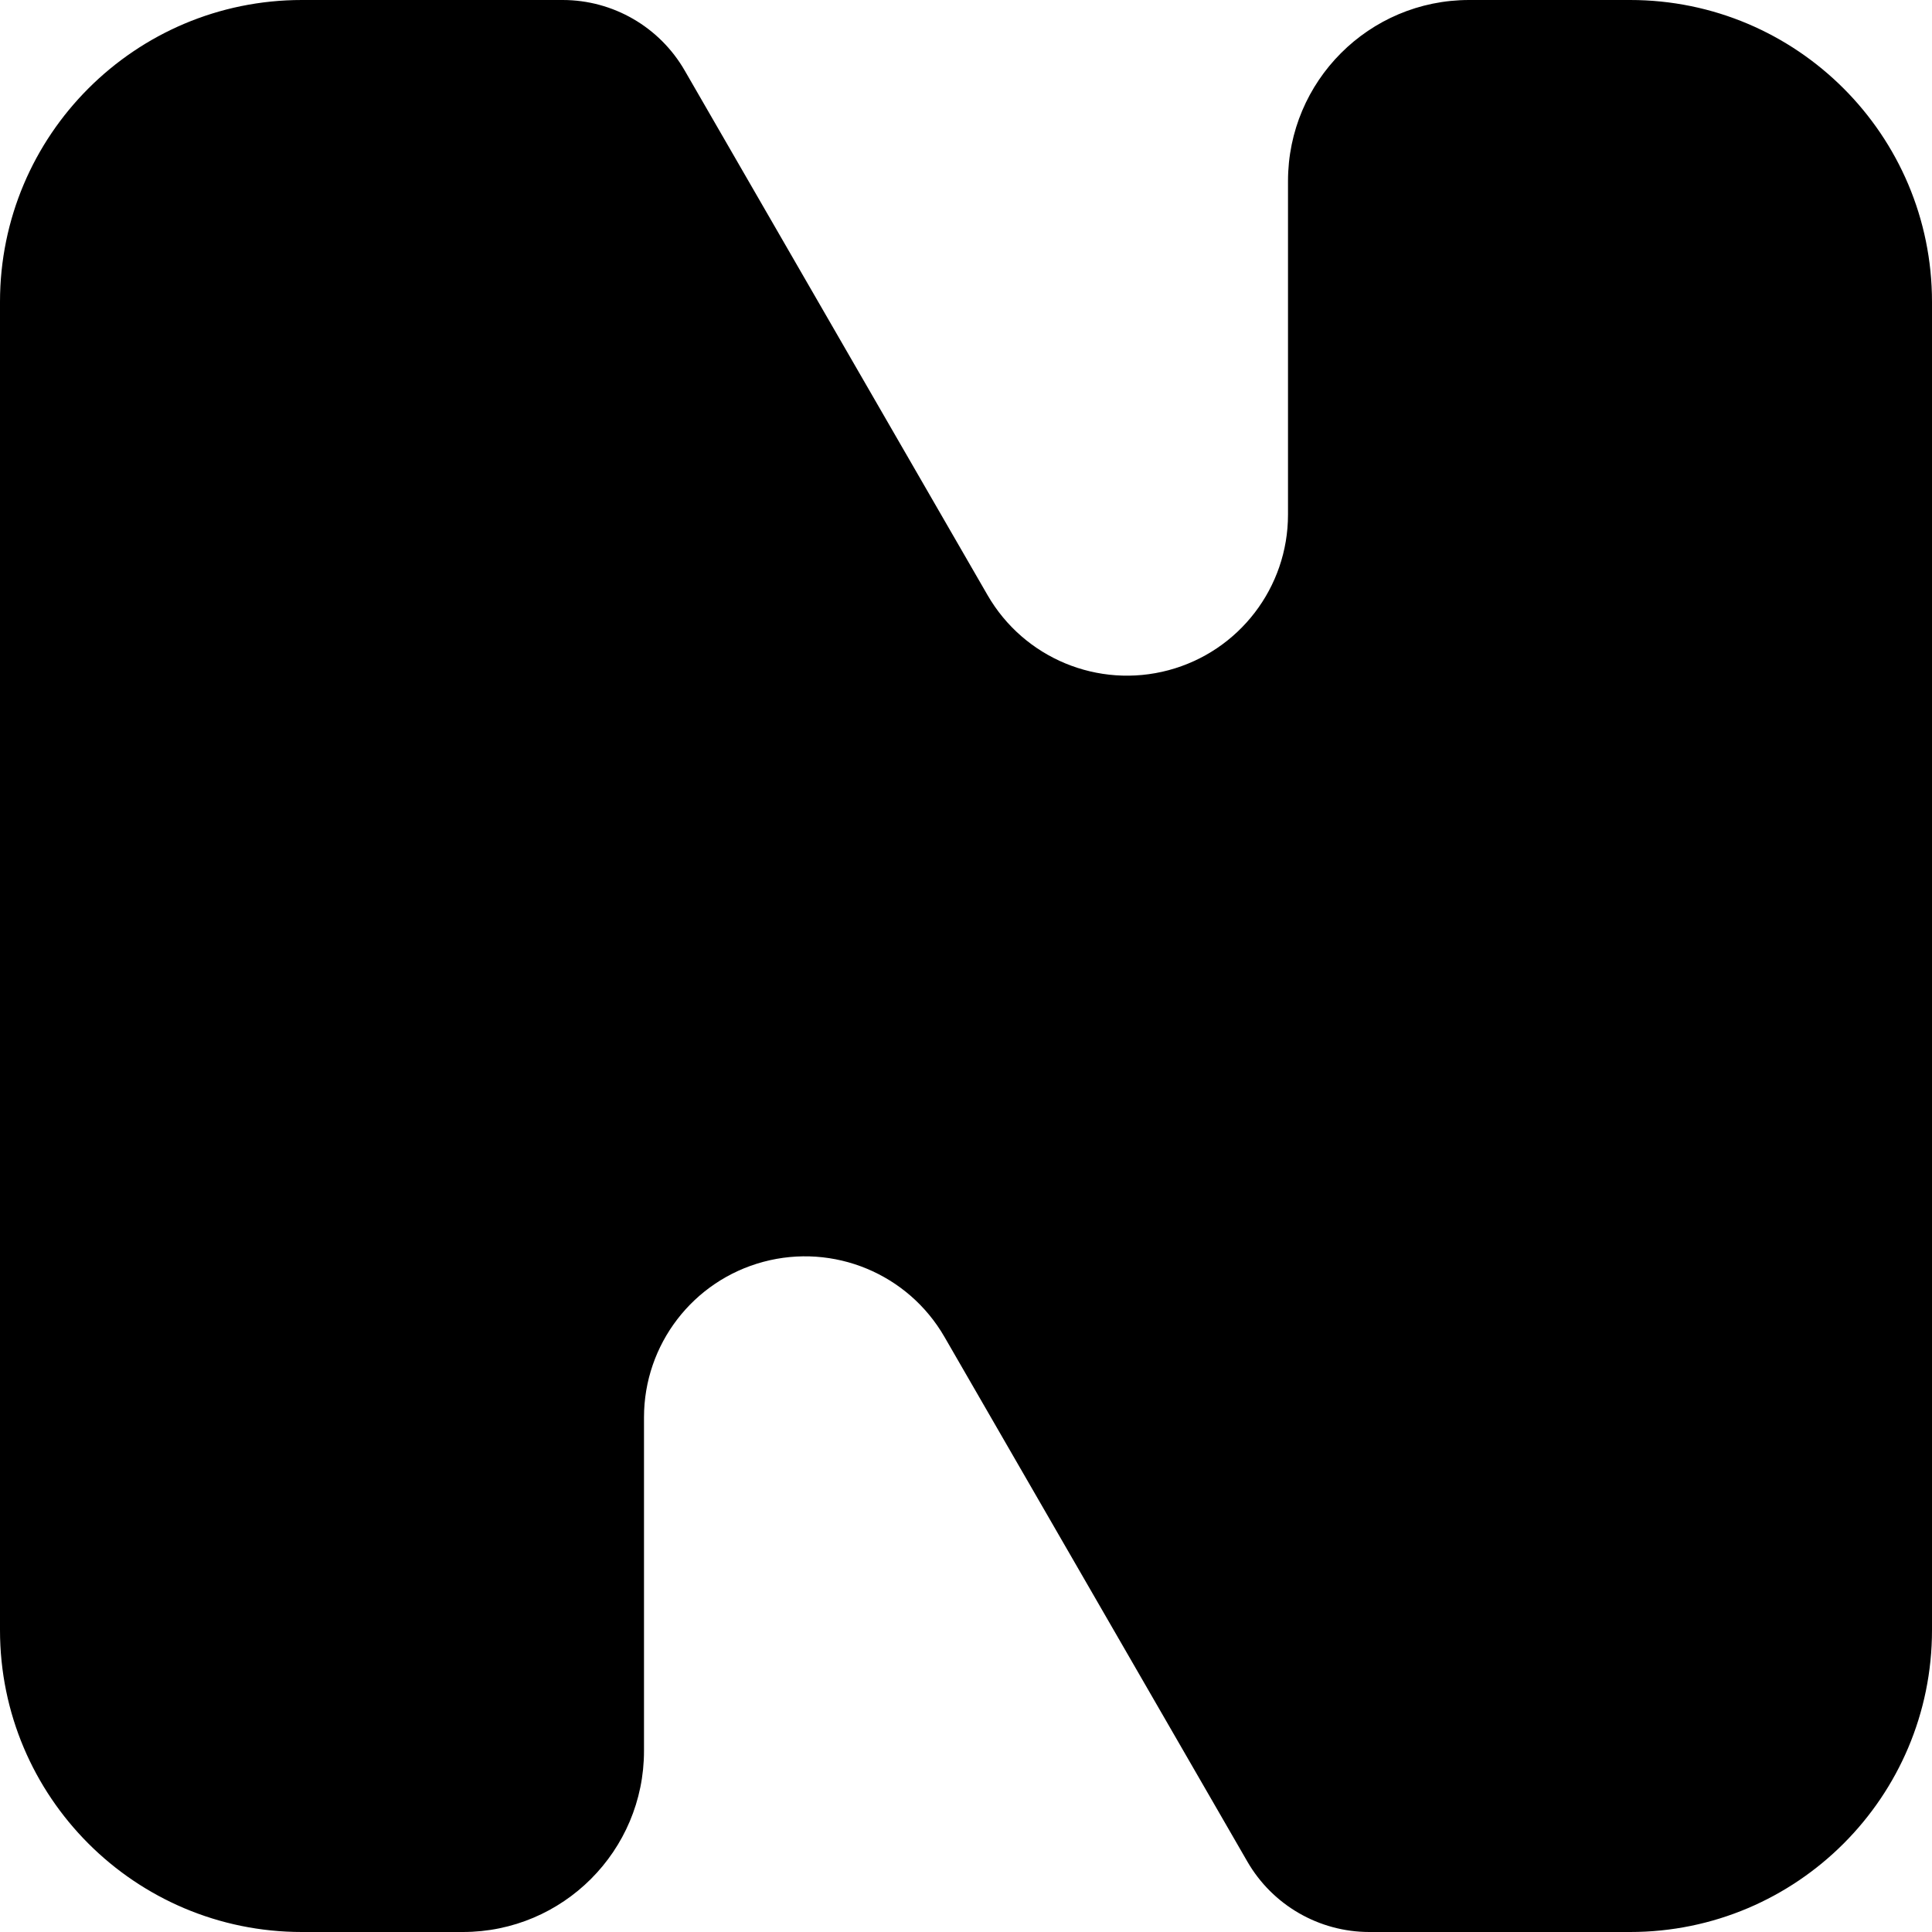
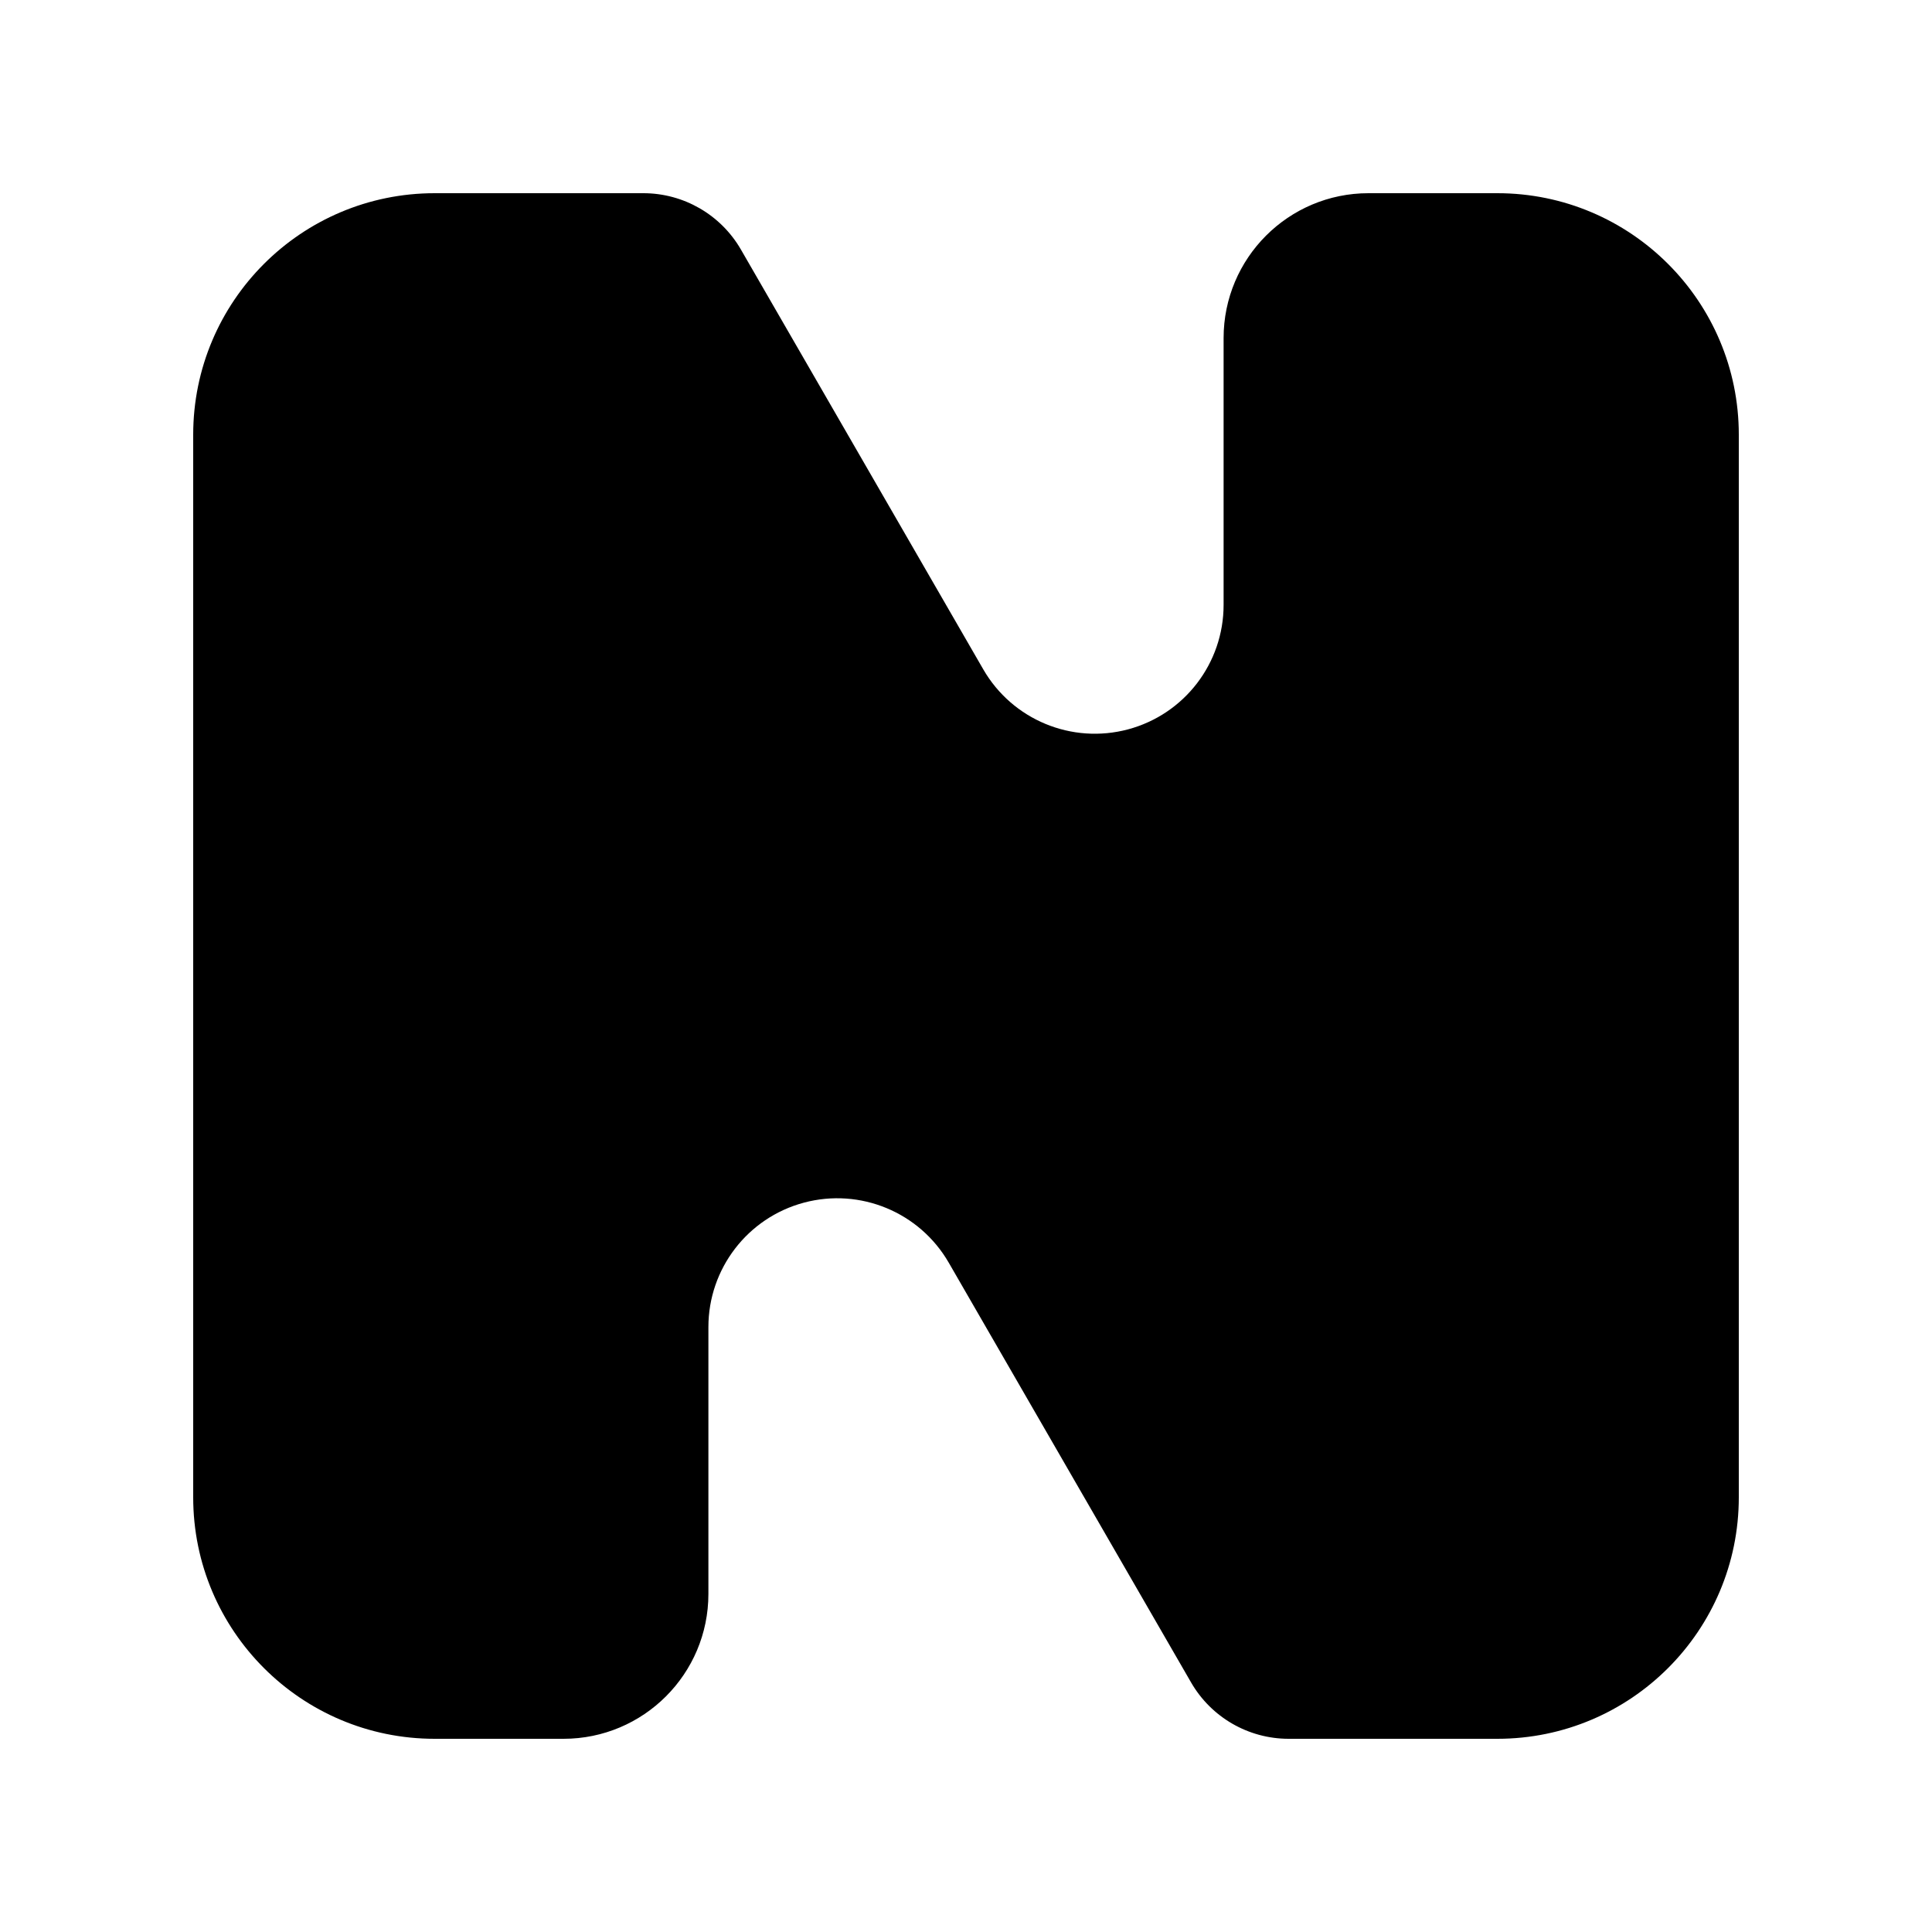
- <svg xmlns="http://www.w3.org/2000/svg" viewBox="0 0 24 24" fill="none" stroke="currentColor">
-   <path fill="currentColor" stroke="none" transform="scale(0.125) translate(-32 -32)" d="M32 62 A30 30 0 0 1 62 32 L87.92 32 A14 14 0 0 1 100.04 39 L130.14 91.14 A16 16 0 0 0 160 83.14 L160 50 A18 18 0 0 1 178 32 L194 32 A30 30 0 0 1 224 62 L224 194 A30 30 0 0 1 194 224 L168.08 224 A14 14 0 0 1 155.96 217 L125.86 164.86 A16 16 0 0 0 96 172.86 L96 206 A18 18 0 0 1 78 224 L62 224 A30 30 0 0 1 32 194 Z" />
+ <svg xmlns="http://www.w3.org/2000/svg" width="24" height="24" viewBox="0 0 24 24" fill="none" stroke="currentColor" stroke-width="2" stroke-linecap="round" stroke-linejoin="round">
+   <path fill="currentColor" stroke="none" transform="translate(-0.8 -0.8) scale(0.1)" d="M32 62 A30 30 0 0 1 62 32 L87.92 32 A14 14 0 0 1 100.04 39 L130.14 91.14 A16 16 0 0 0 160 83.14 L160 50 A18 18 0 0 1 178 32 L194 32 A30 30 0 0 1 224 62 L224 194 A30 30 0 0 1 194 224 L168.08 224 A14 14 0 0 1 155.96 217 L125.86 164.86 A16 16 0 0 0 96 172.86 L96 206 A18 18 0 0 1 78 224 L62 224 A30 30 0 0 1 32 194 Z" />
</svg>
